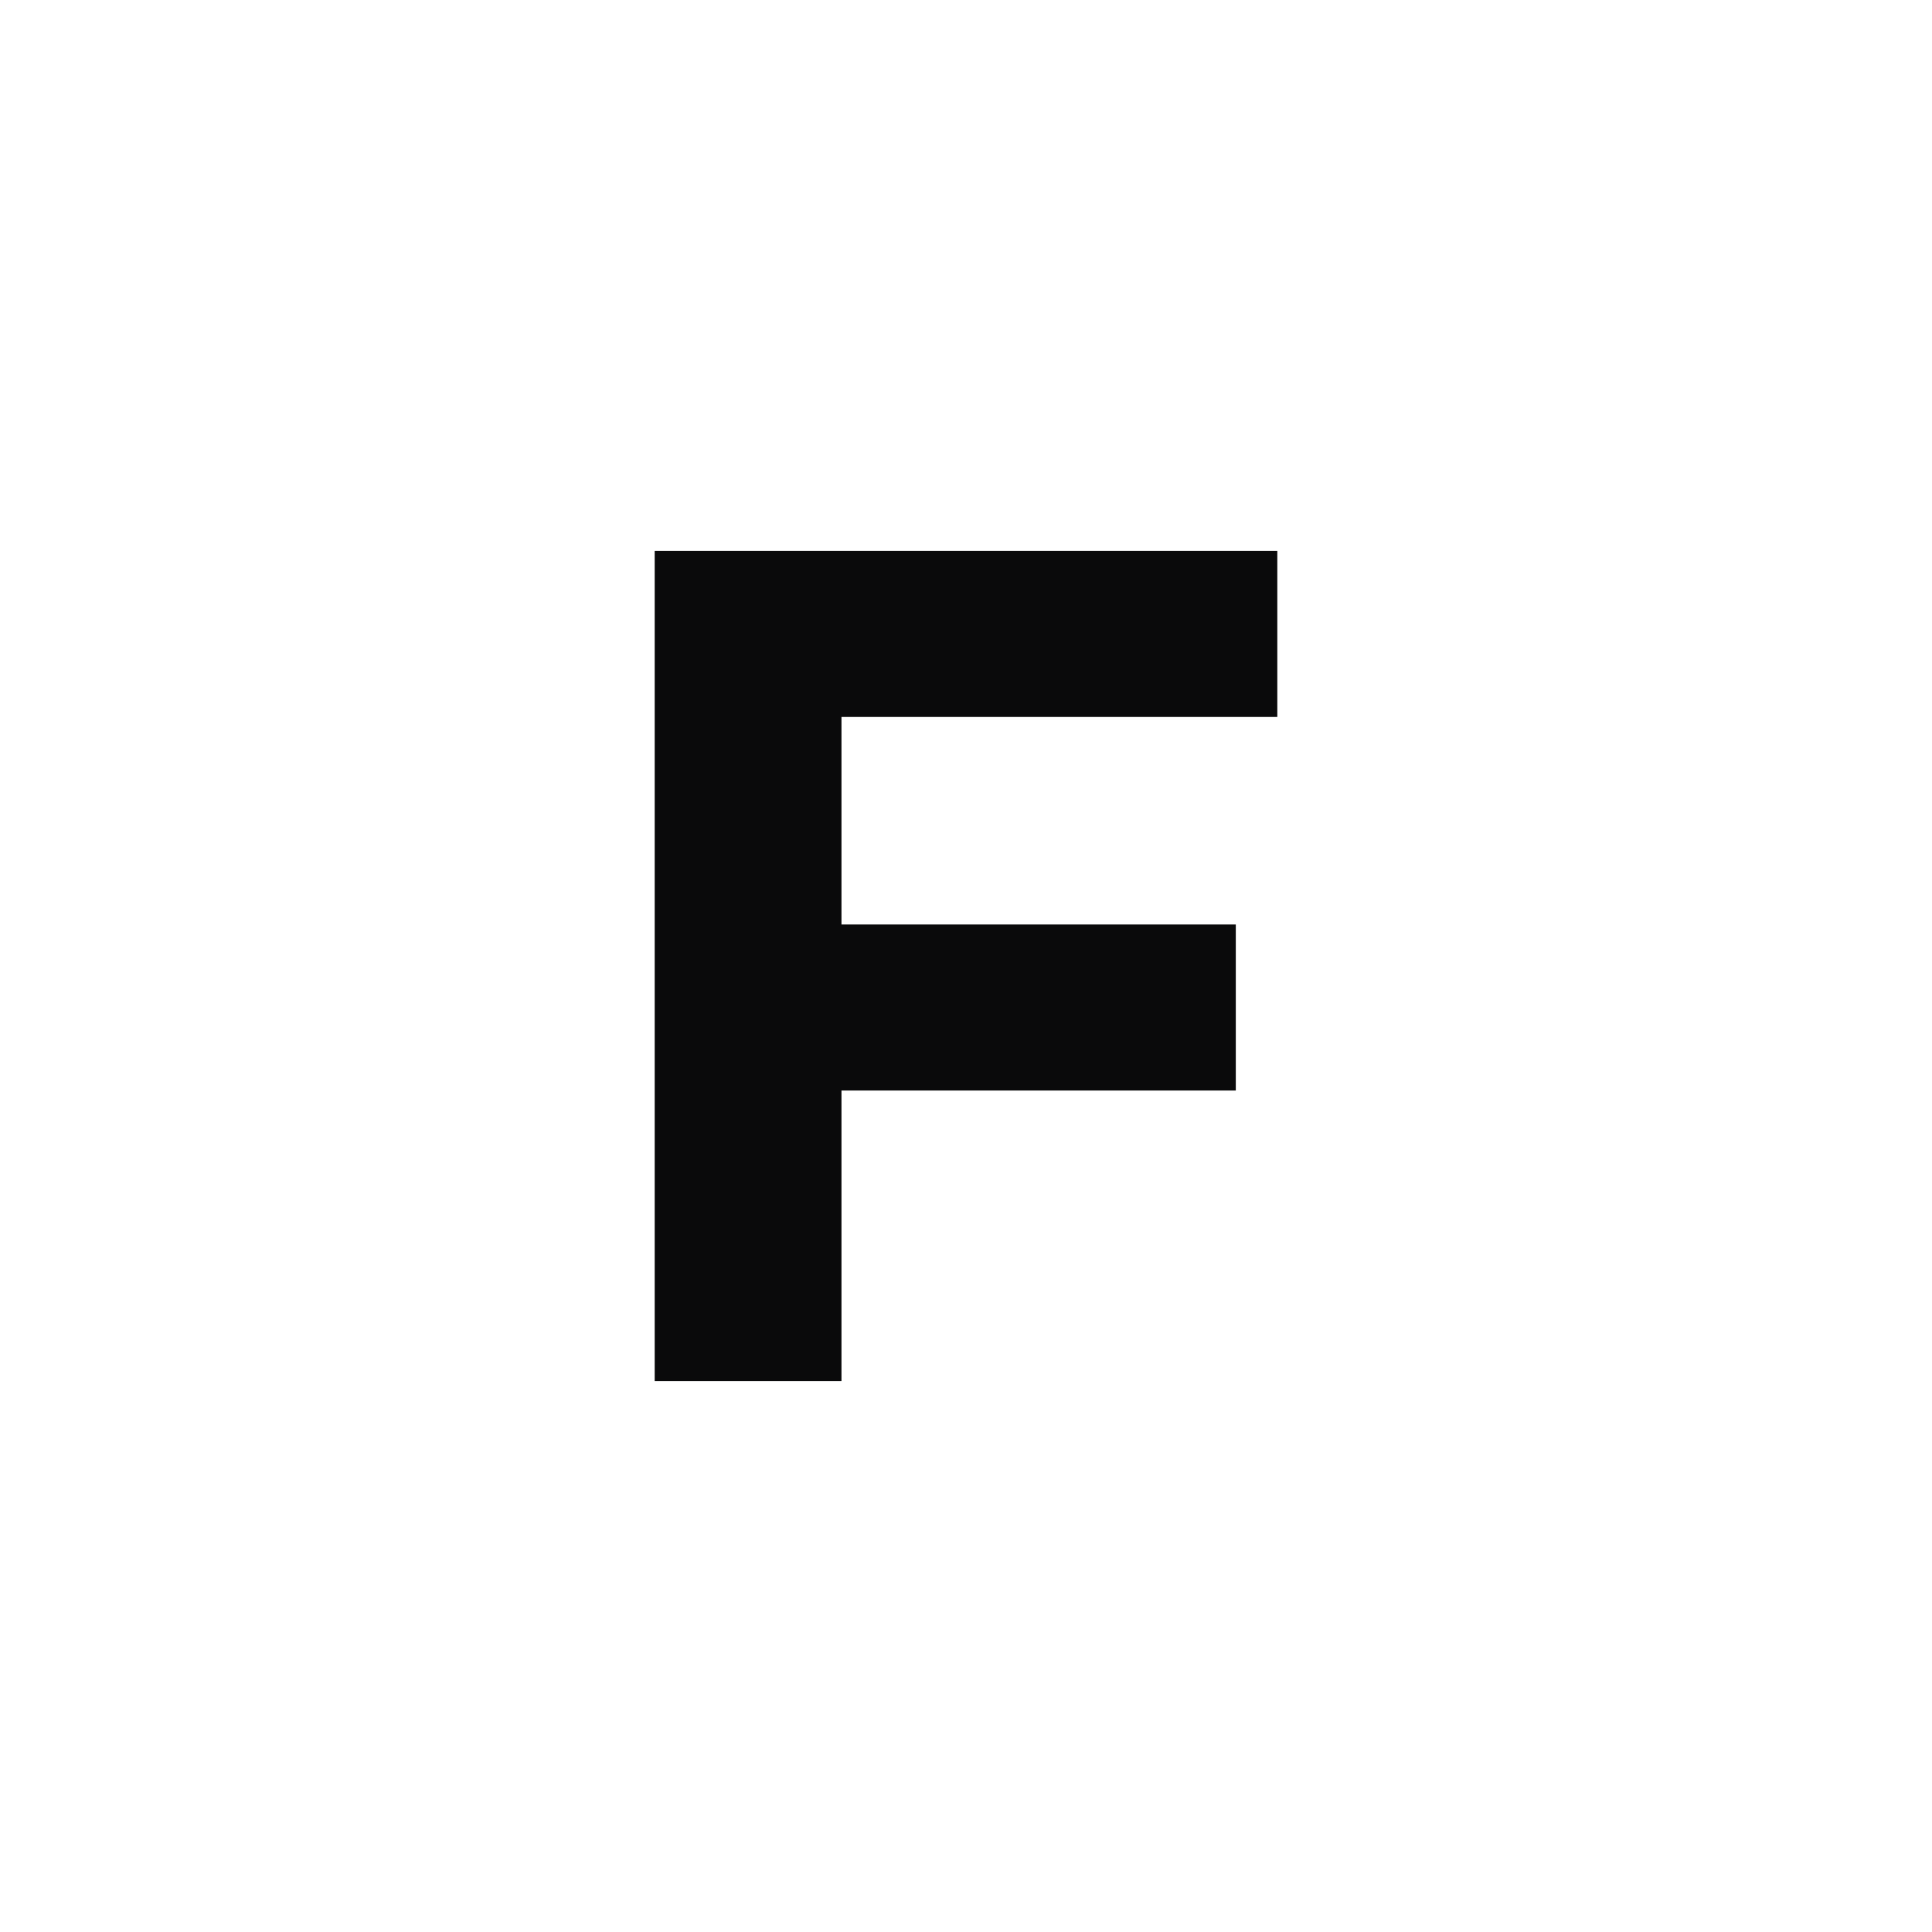
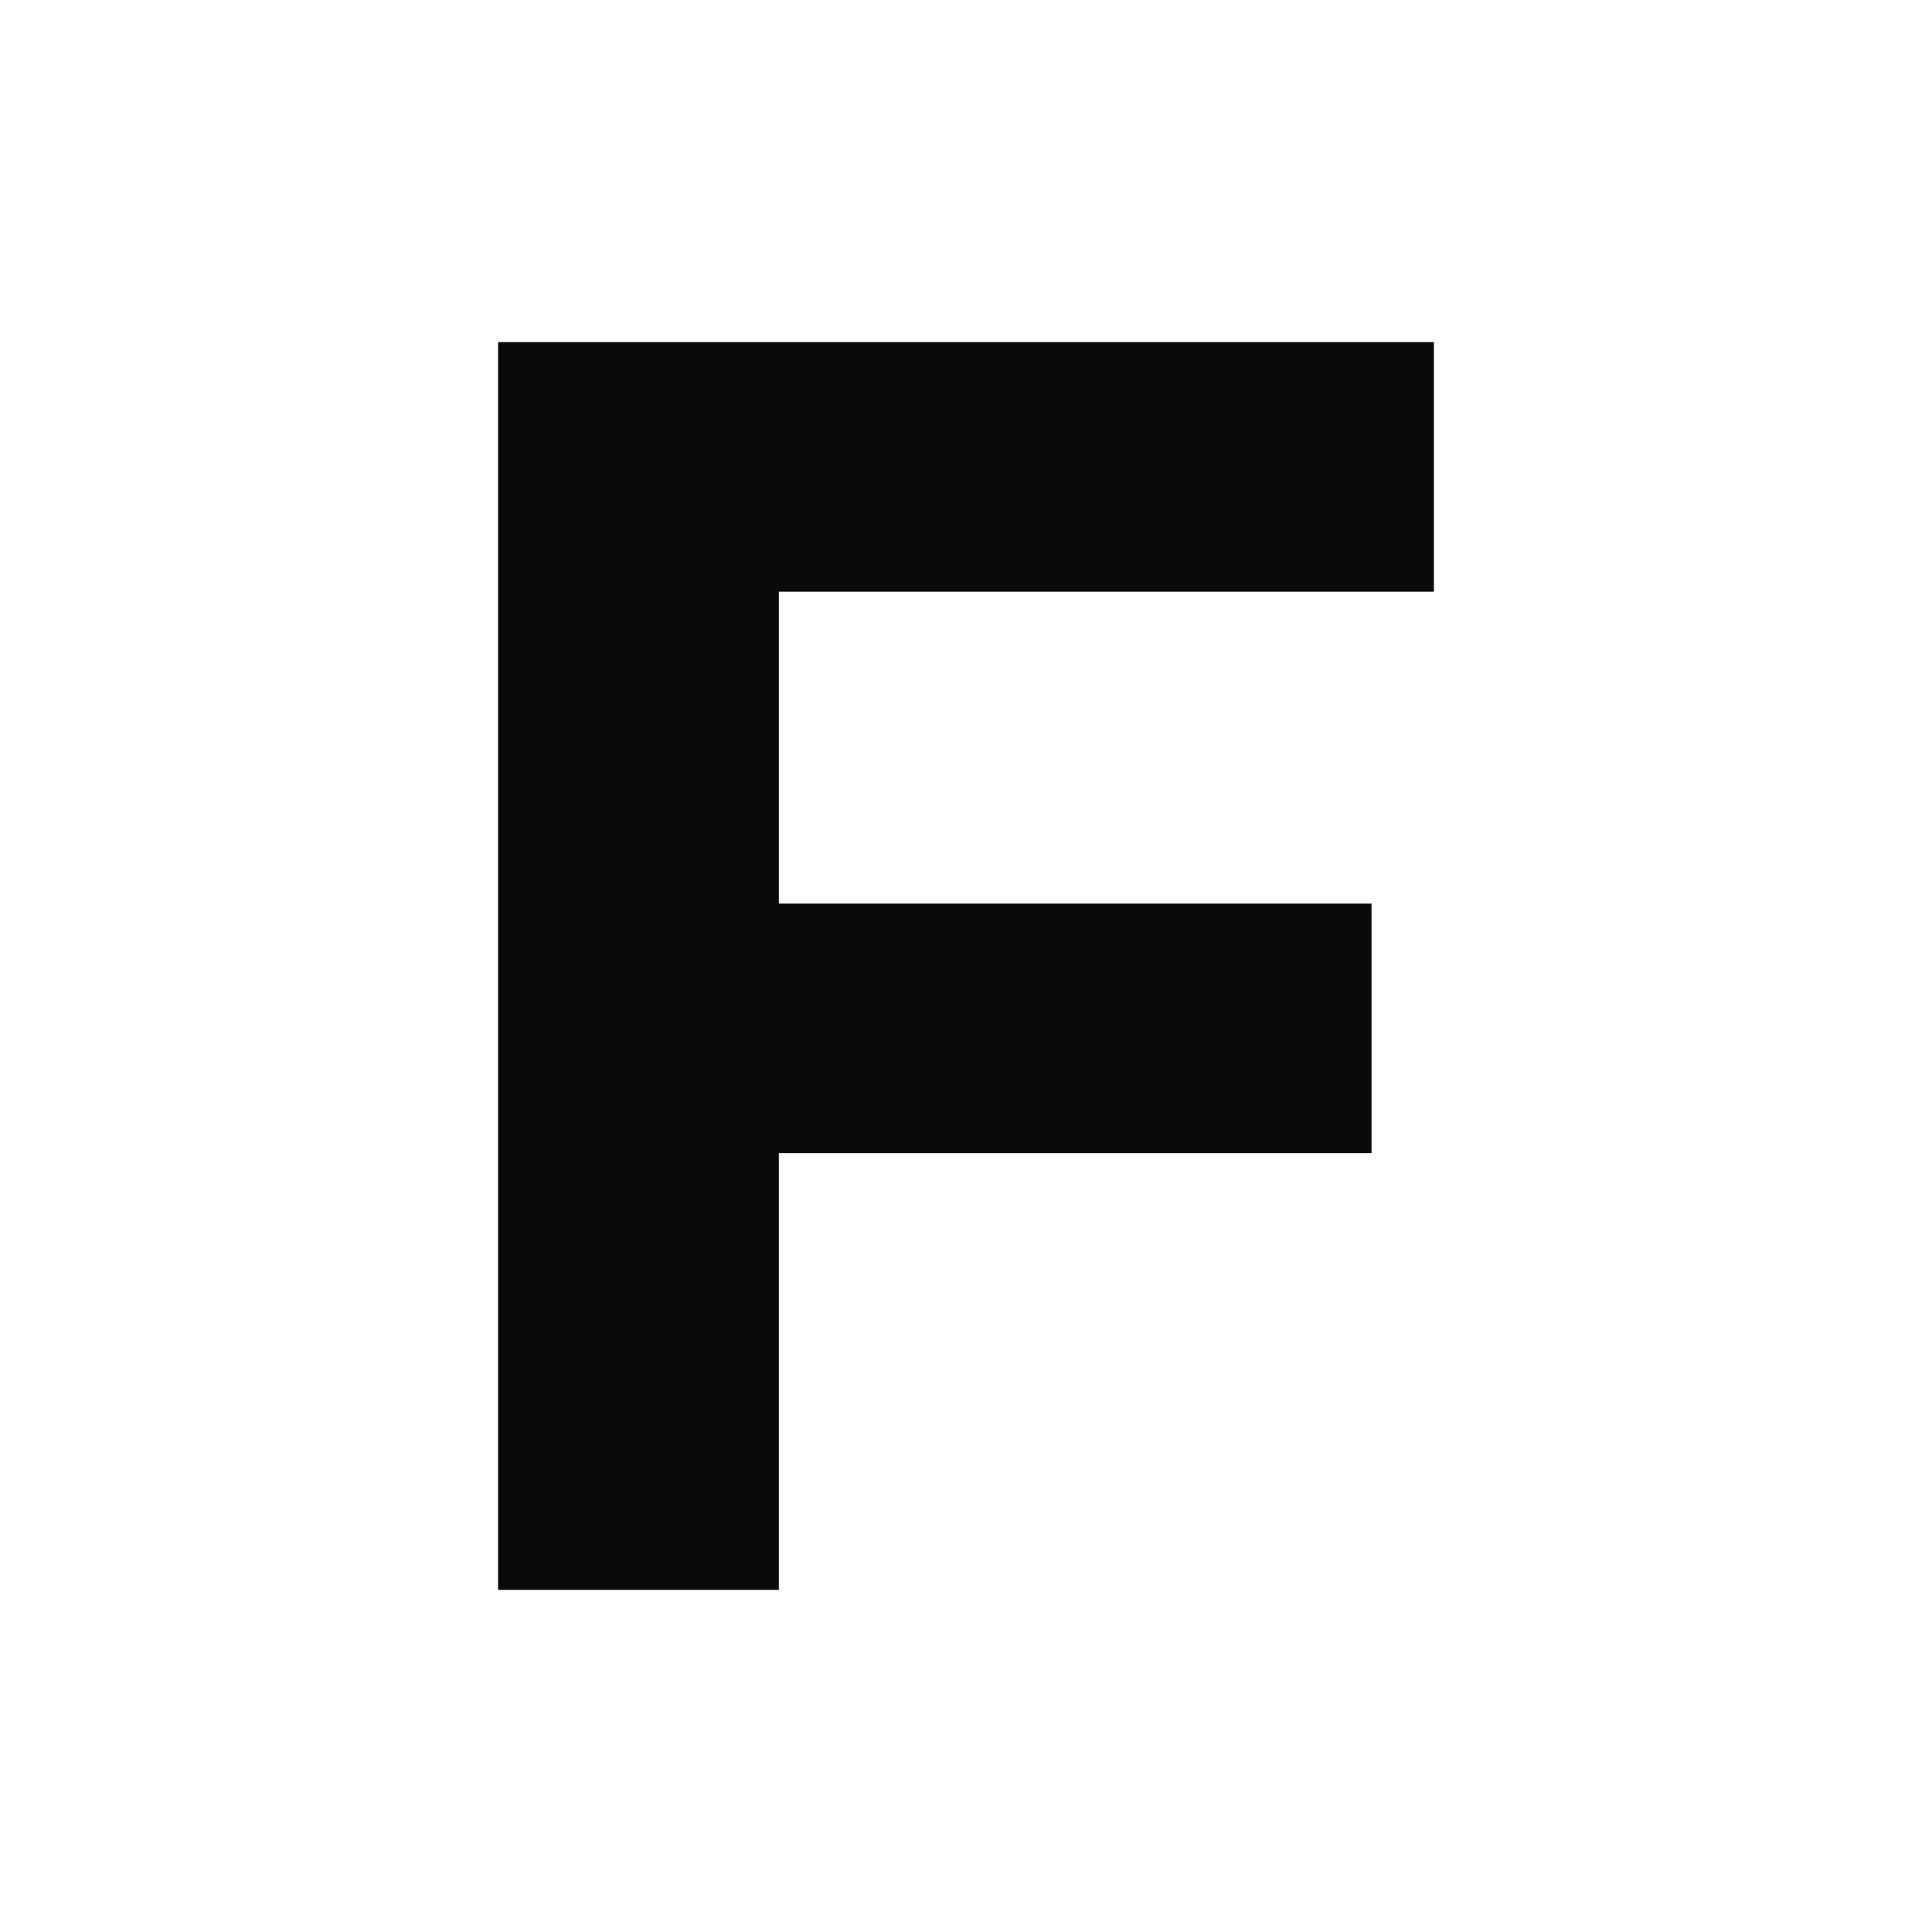
- <svg xmlns="http://www.w3.org/2000/svg" viewBox="0 0 512 512">
-   <rect width="512" height="512" fill="#ffffff" />
-   <path transform="translate(-13.5 -8) scale(11)" d="M17 34V14h15v4H21.5v5H31v4h-9.5v7H17Z" fill="#0a0a0b" />
+ <svg xmlns="http://www.w3.org/2000/svg" viewBox="0 0 48 48">
+   <rect width="48" height="48" fill="#ffffff" />
+   <path transform="translate(24 24) scale(1.55) translate(-24.5 -24)" d="M17 34V14h15v4H21.5v5H31v4h-9.5v7H17Z" fill="#0a0a0b" />
</svg>
